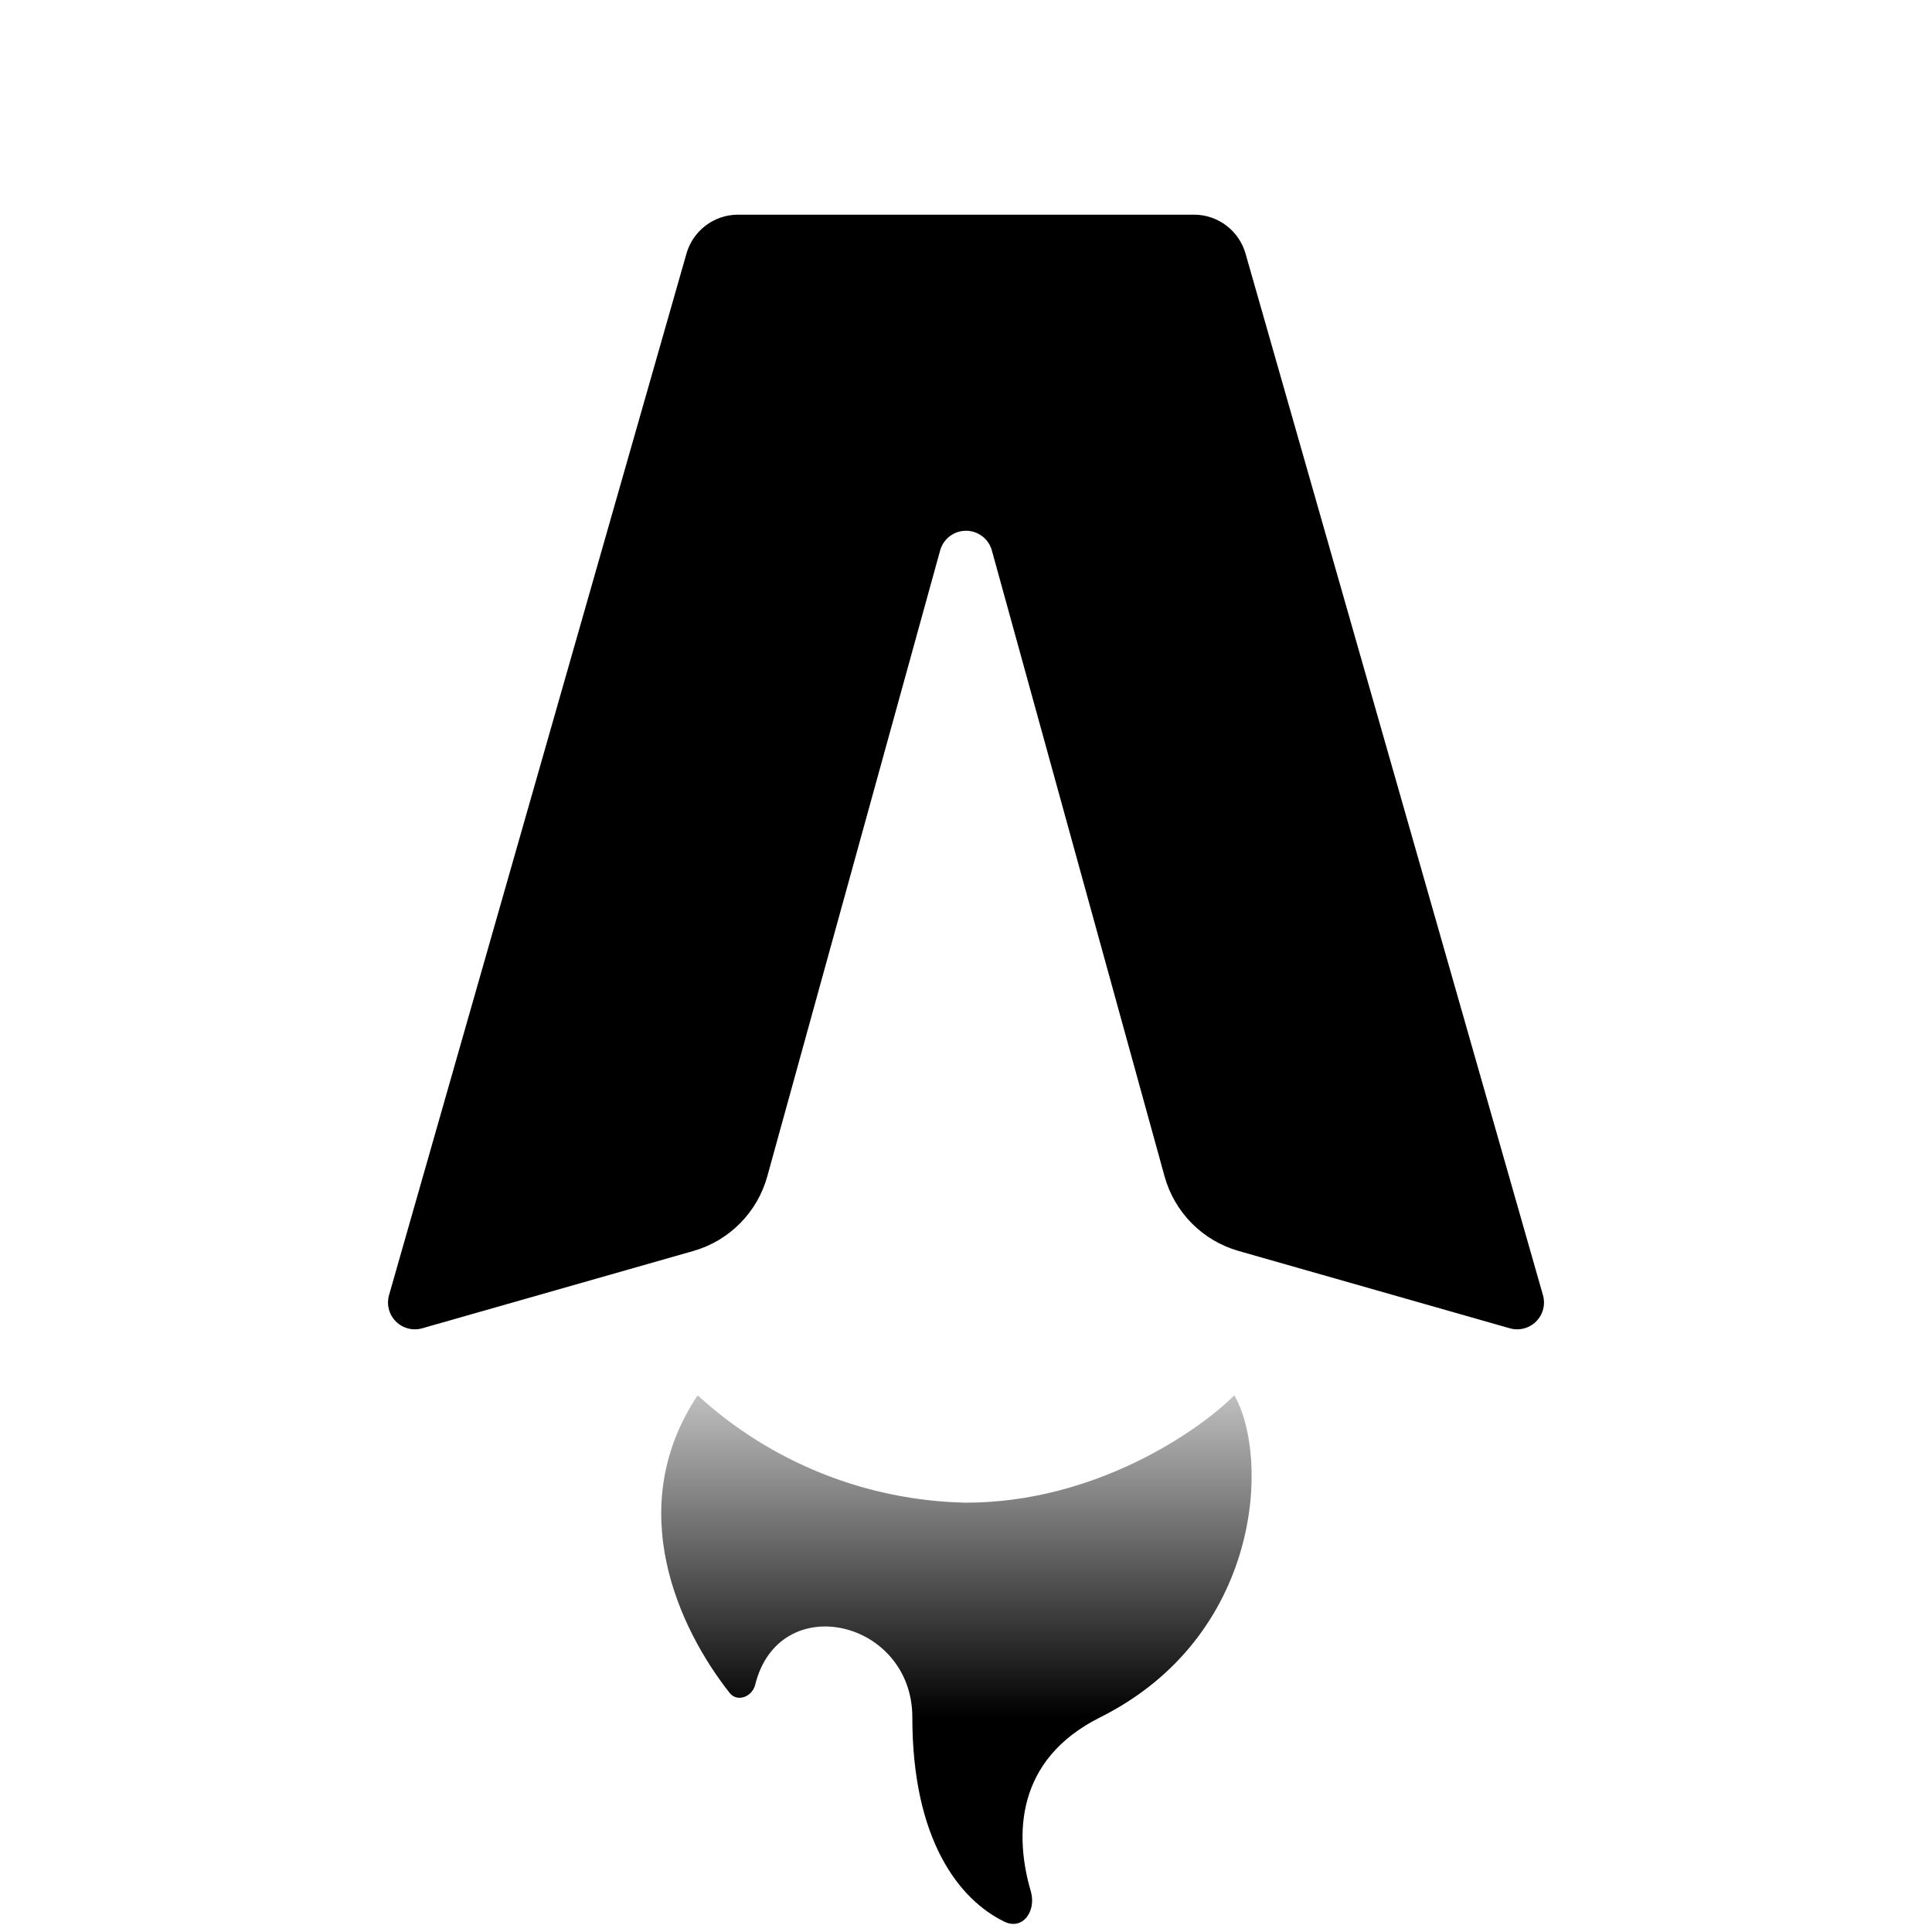
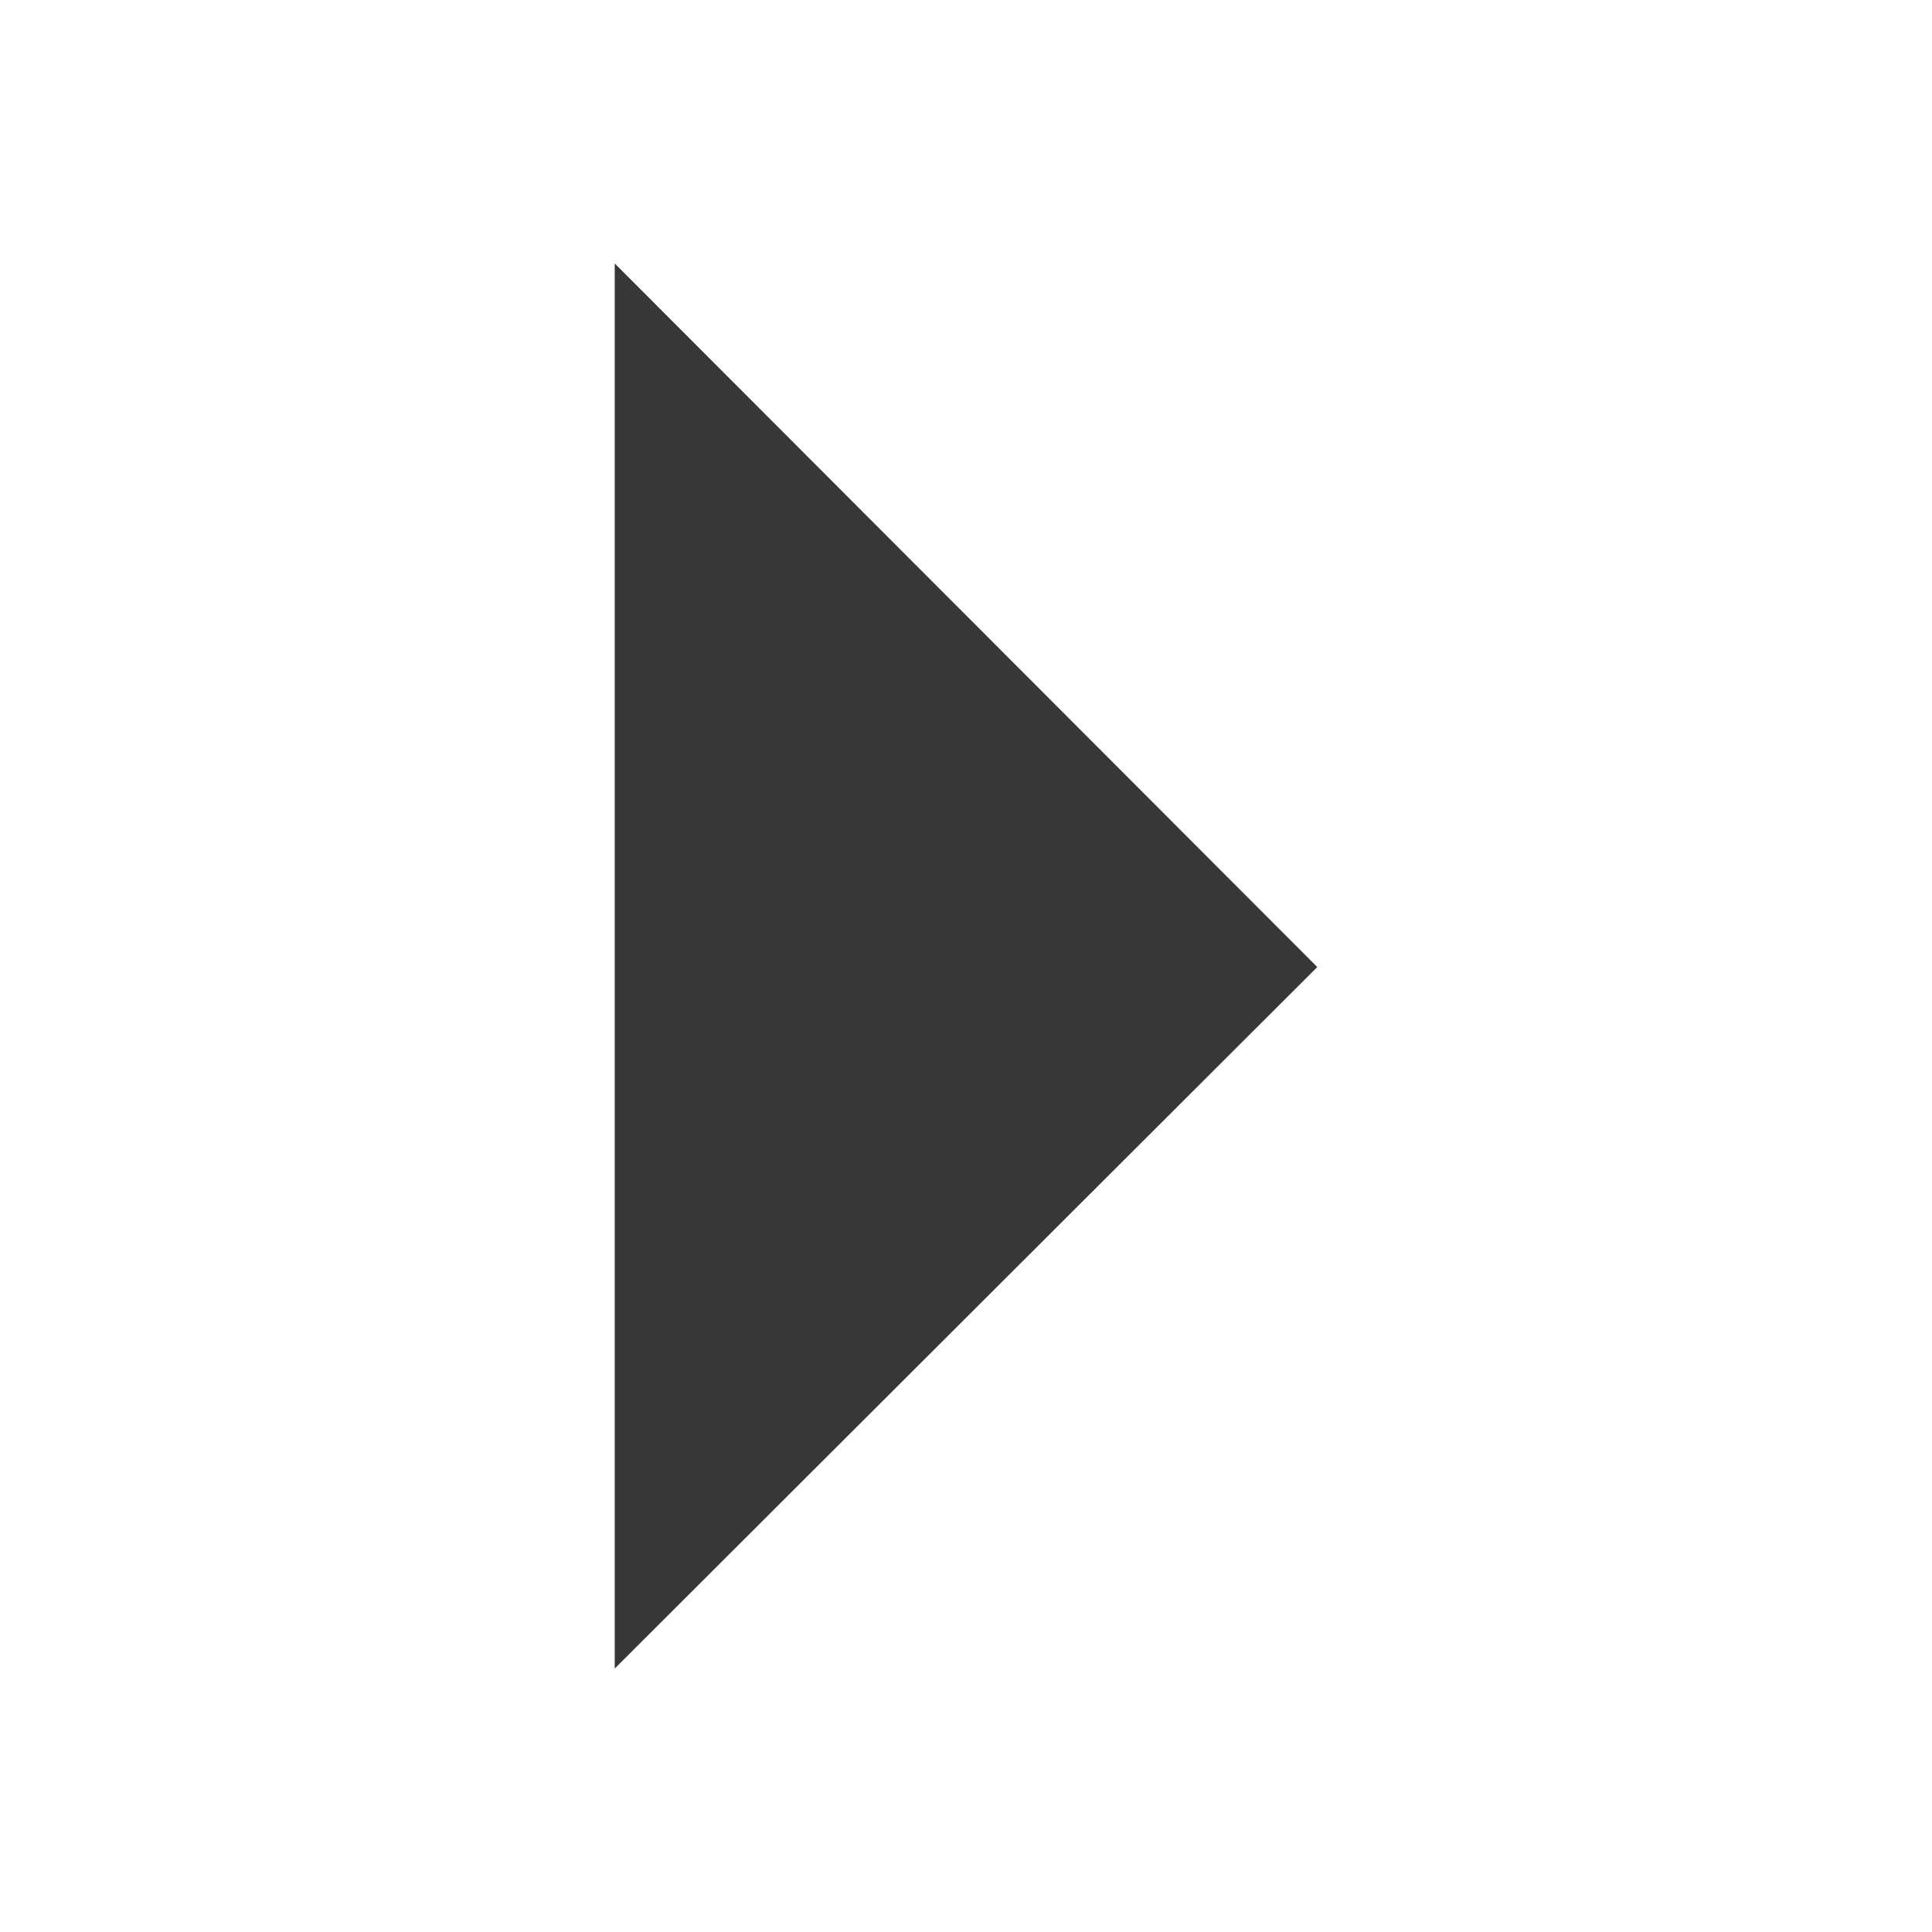
- <svg xmlns="http://www.w3.org/2000/svg" fill="none" viewBox="0 0 36 36">
-   <path fill="#000" d="M22.25 4h-8.5a1 1 0 0 0-.96.73l-5.54 19.4a.5.5 0 0 0 .62.62l5.05-1.44a2 2 0 0 0 1.38-1.4l3.22-11.66a.5.5 0 0 1 .96 0l3.22 11.67a2 2 0 0 0 1.38 1.39l5.05 1.44a.5.5 0 0 0 .62-.62l-5.54-19.4a1 1 0 0 0-.96-.73Z" />
-   <path fill="url(#gradient)" d="M18 28a7.63 7.63 0 0 1-5-2c-1.4 2.1-.35 4.35.6 5.55.14.17.41.07.47-.15.44-1.8 2.93-1.22 2.93.6 0 2.28.87 3.4 1.72 3.81.34.16.59-.2.49-.56-.31-1.05-.29-2.46 1.29-3.25 3-1.5 3.17-4.83 2.5-6-.67.67-2.6 2-5 2Z" />
-   <defs>
-     <linearGradient id="gradient" x1="16" x2="16" y1="32" y2="24" gradientUnits="userSpaceOnUse">
-       <stop stop-color="#000" />
-       <stop offset="1" stop-color="#000" stop-opacity="0" />
-     </linearGradient>
-   </defs>
-   <style>
-     @media (prefers-color-scheme:dark){:root{filter:invert(100%)}}
-   </style>
+ <svg xmlns="http://www.w3.org/2000/svg" width="800px" height="800px" viewBox="0 0 22 22" version="1.1" id="svg6190">
+   <path style="color:#000000;display:inline;overflow:visible;visibility:visible;fill:#373737;fill-opacity:1;fill-rule:nonzero;stroke:none;stroke-width:1;marker:none;enable-background:accumulate" d="M7 3v16l8-7.988z" id="path3308" />
</svg>
